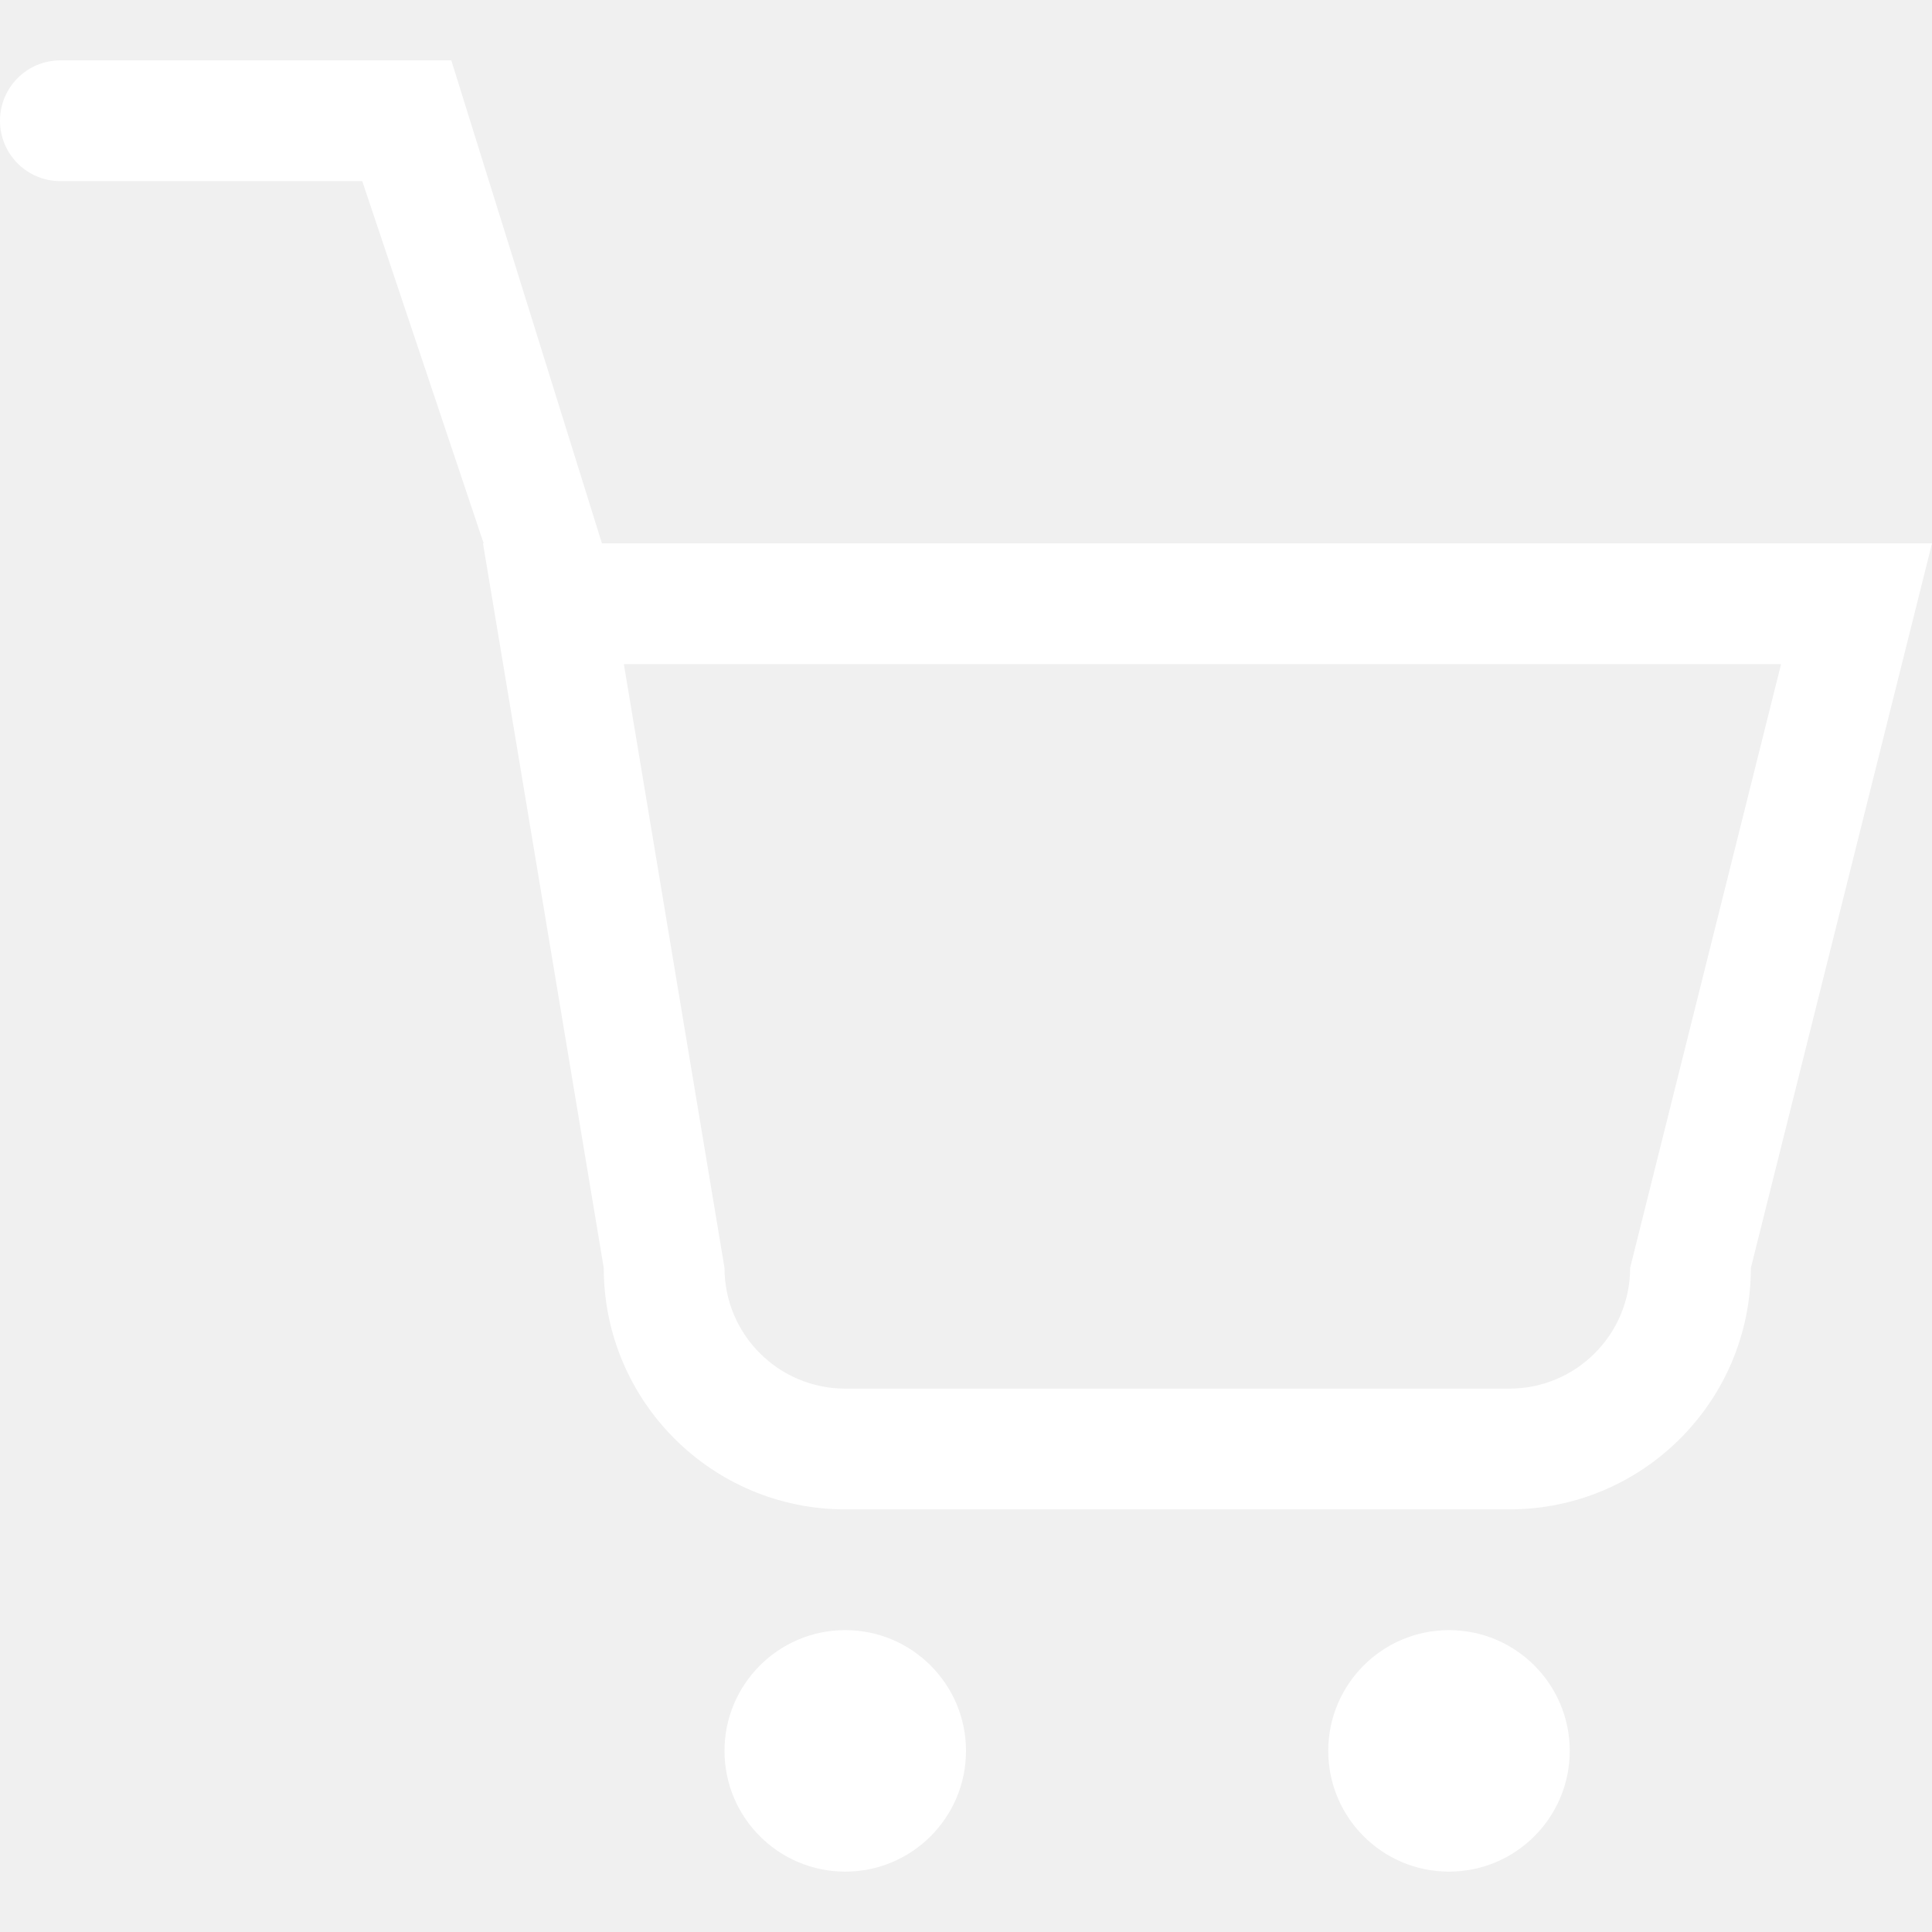
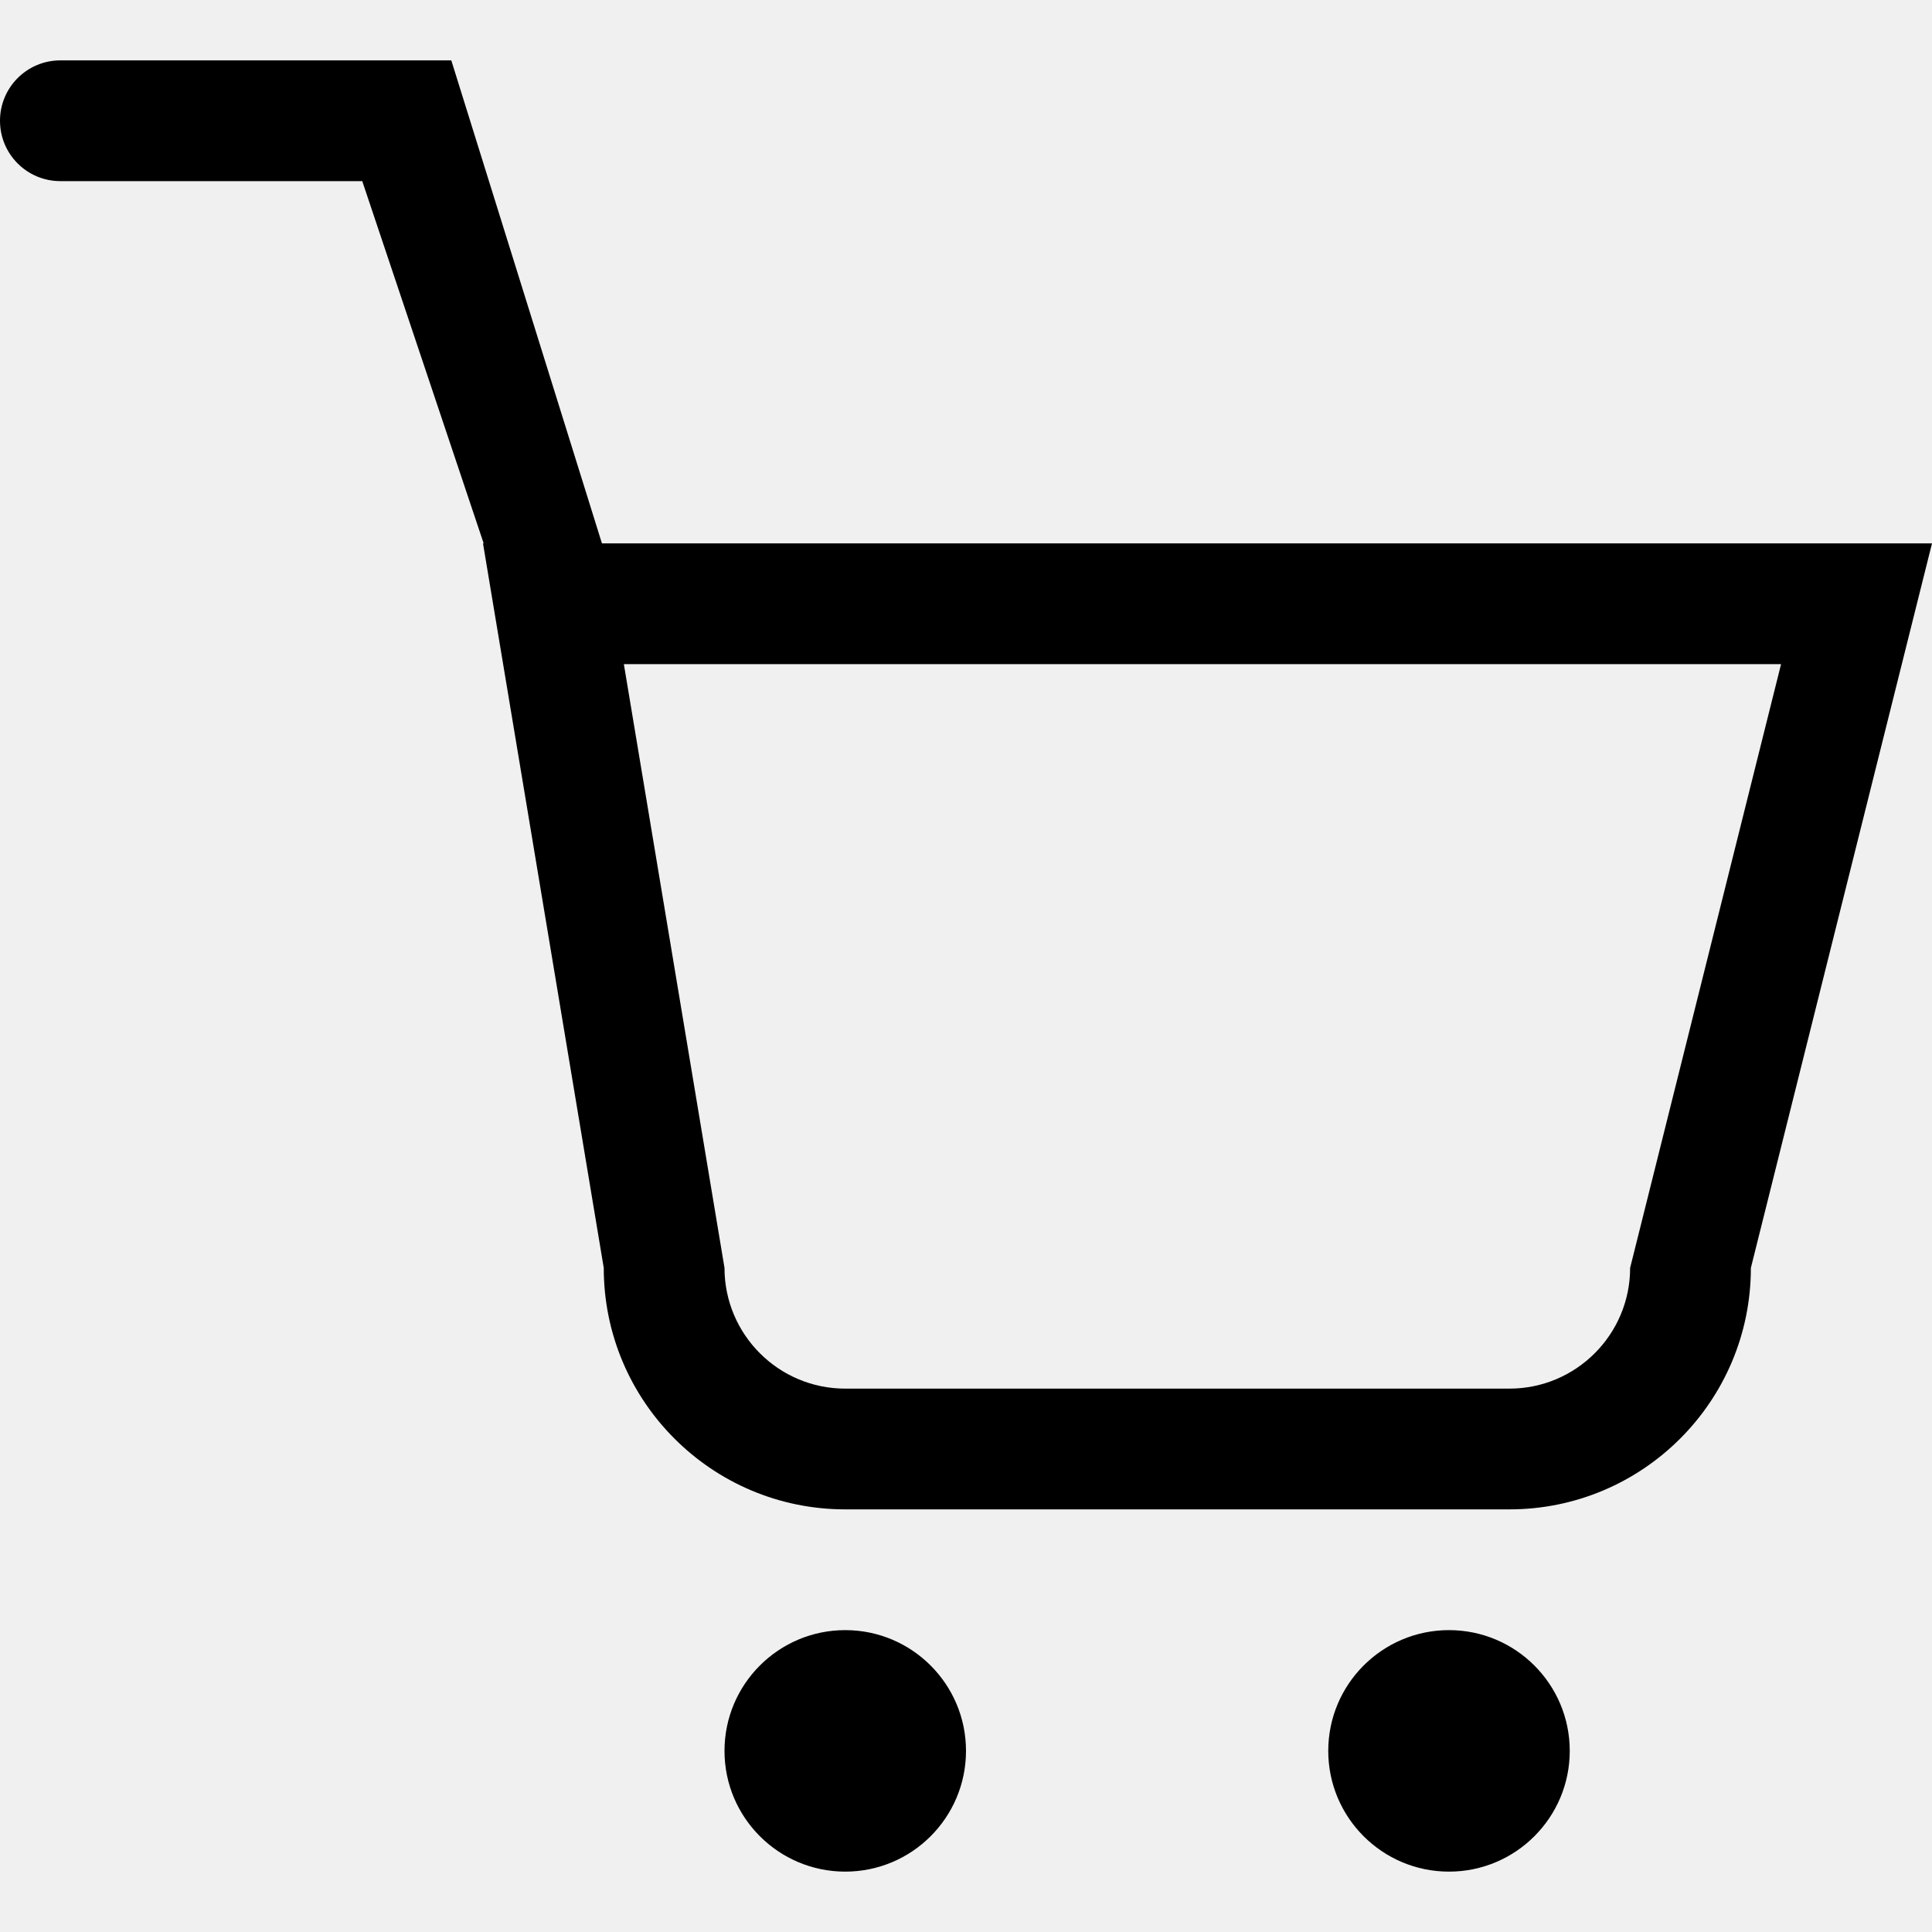
<svg xmlns="http://www.w3.org/2000/svg" width="20px" height="20px" viewBox="0 -1 32 32" version="1.1">
  <defs>

</defs>
-   <g id="Page-1" stroke="none" stroke-width="1" fill="none" fill-rule="evenodd">
-     <g id="Icon-Set" transform="translate(-464, -724)" fill="#fff">
+   <g id="Page-1" stroke="none" stroke-width="1" fill="currentColor" fill-rule="evenodd">
+     <g id="Icon-Set" transform="translate(-464, -724)" fill="currentColor">
      <path d="M488,750 C486.896,750 486,750.896 486,752 C486,753.104 486.896,754 488,754 C489.104,754 490,753.104 490,752 C490,750.896 489.104,750 488,750 L488,750 Z M478,750 C476.896,750 476,750.896 476,752 C476,753.104 476.896,754 478,754 C479.104,754 480,753.104 480,752 C480,750.896 479.104,750 478,750 L478,750 Z M491,744 C491,745.104 490.104,746 489,746 L478,746 C476.896,746 476,745.104 476,744 L474.333,734 L493.5,734 L491,744 L491,744 Z M473.97,732 L471.475,724 L465,724 C464.447,724 464,724.448 464,725 C464,725.553 464.447,726 465,726 L470,726 L472.011,732 L472,732 L474,744 C474,746.209 475.791,748 478,748 L489,748 C491.209,748 493,746.209 493,744 L496,732 L473.97,732 L473.97,732 Z" id="cart">

</path>
    </g>
  </g>
</svg>
